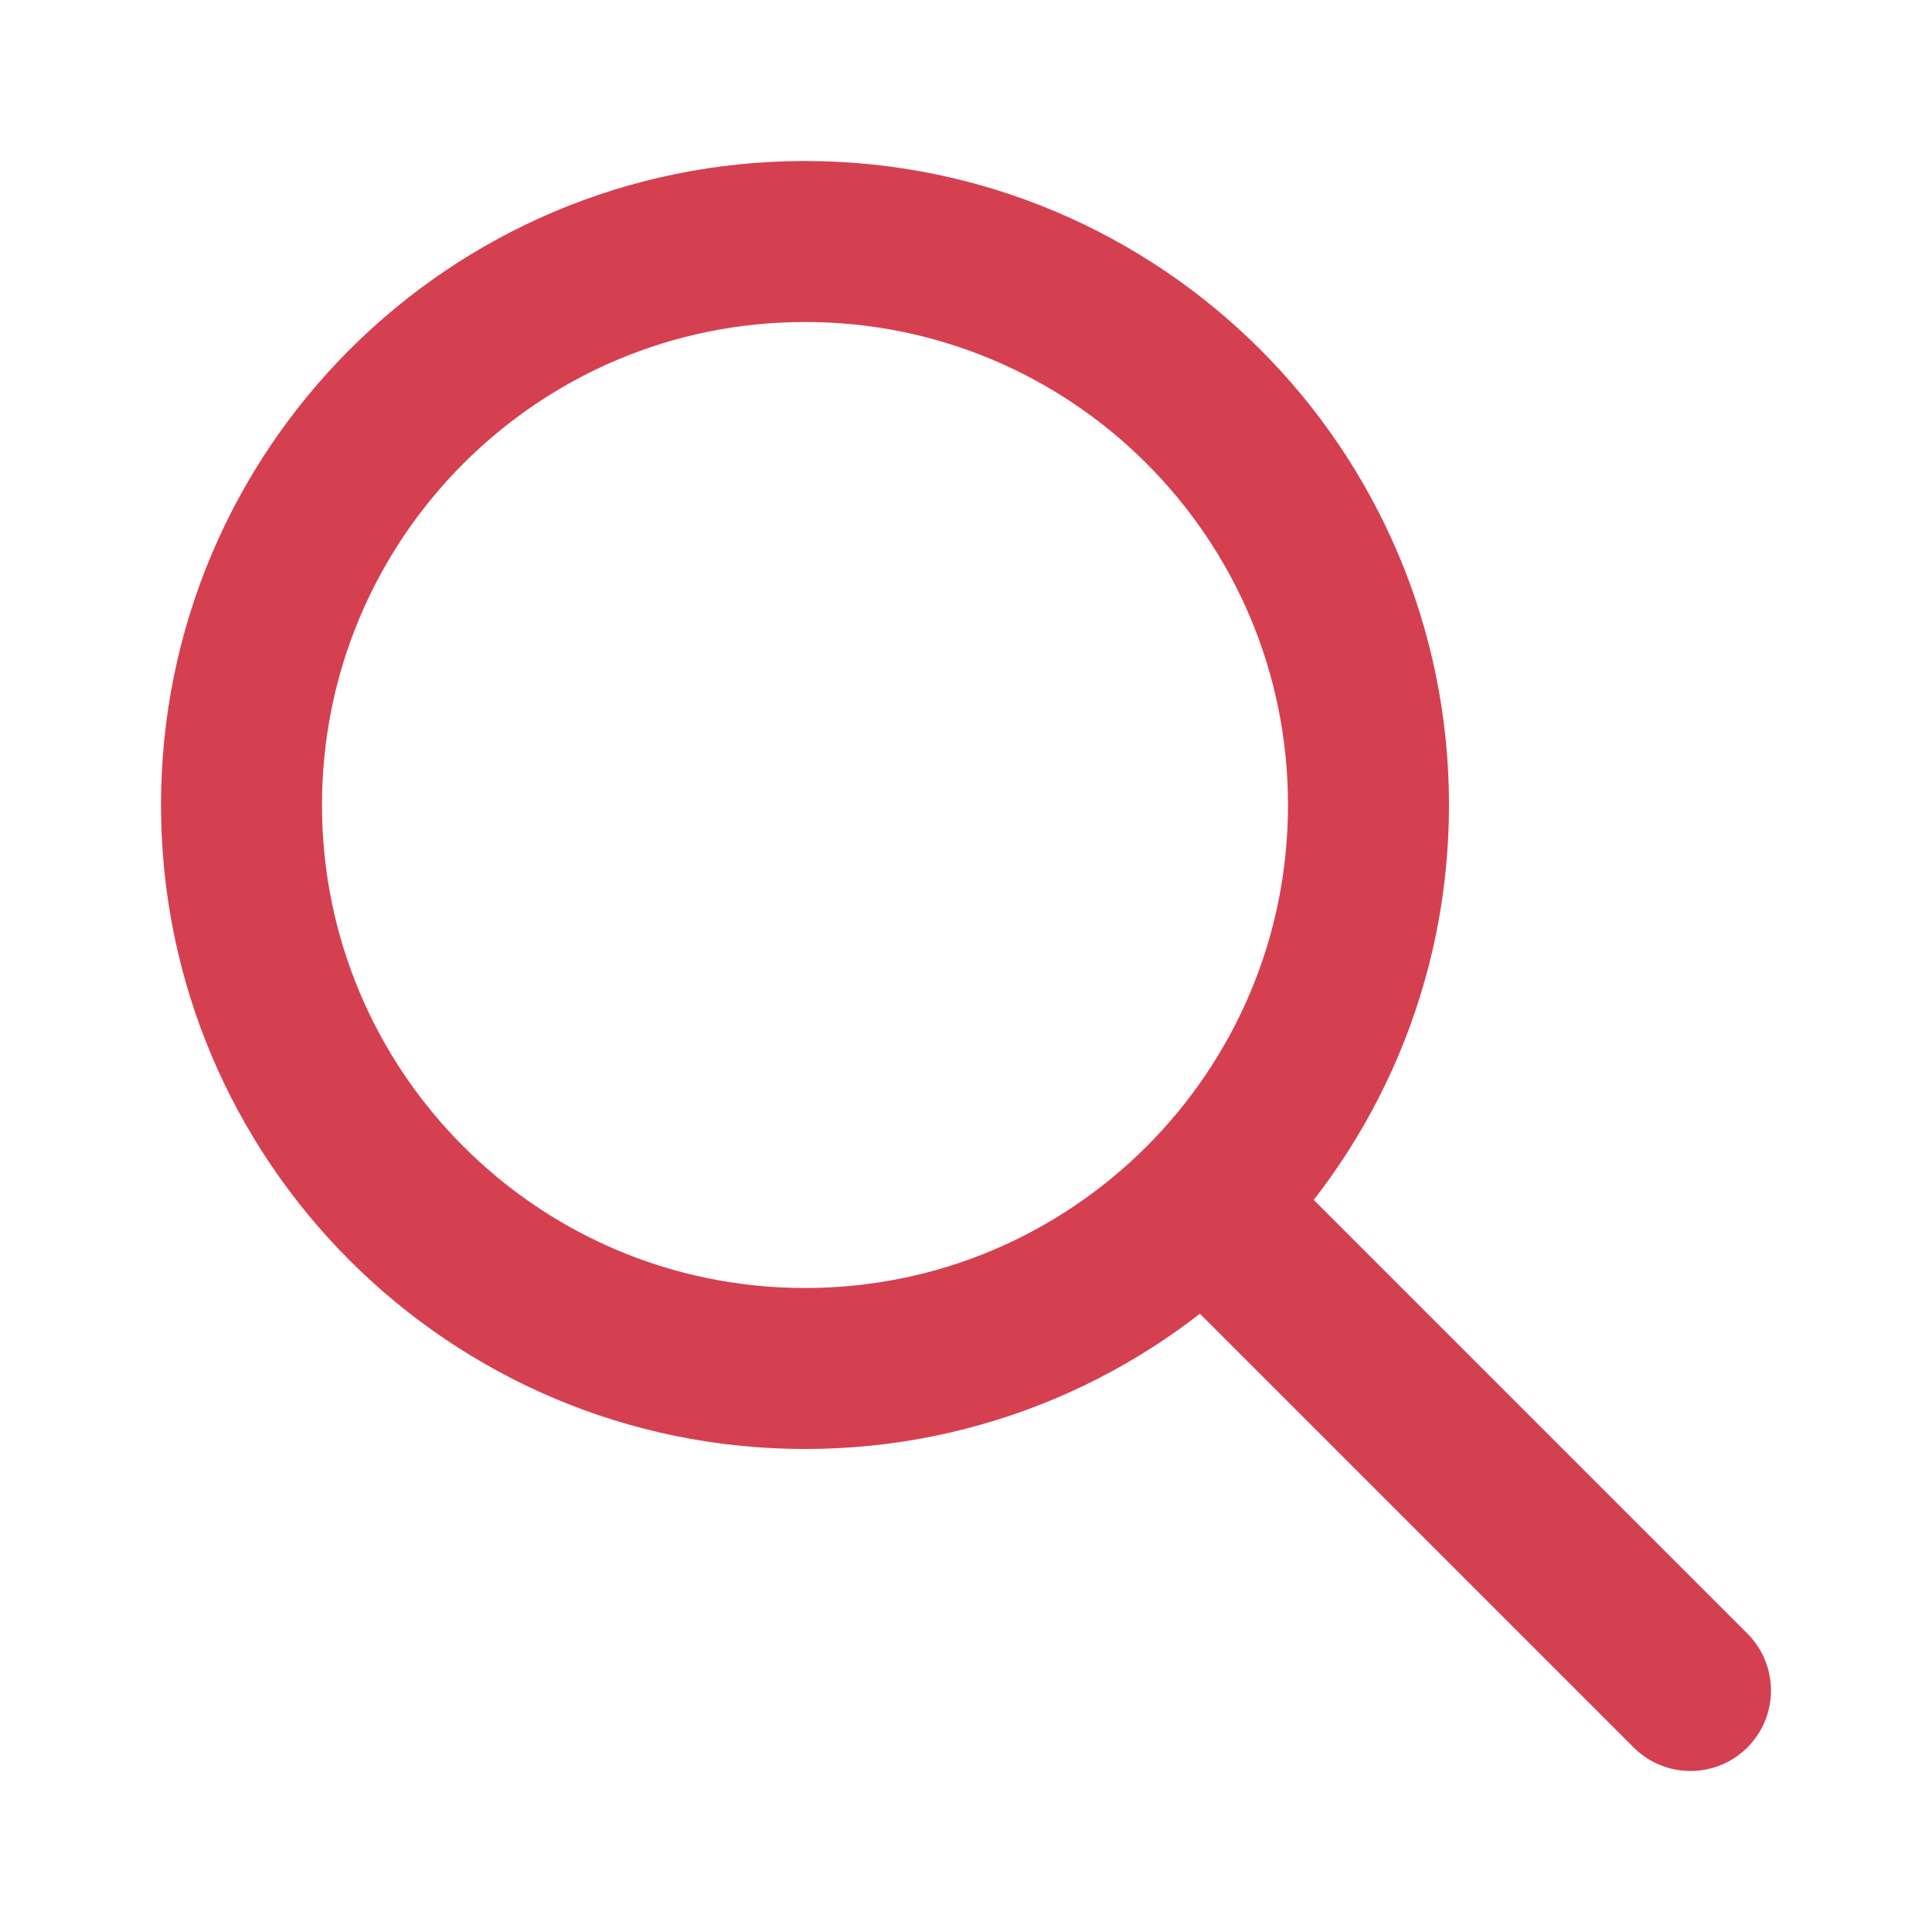
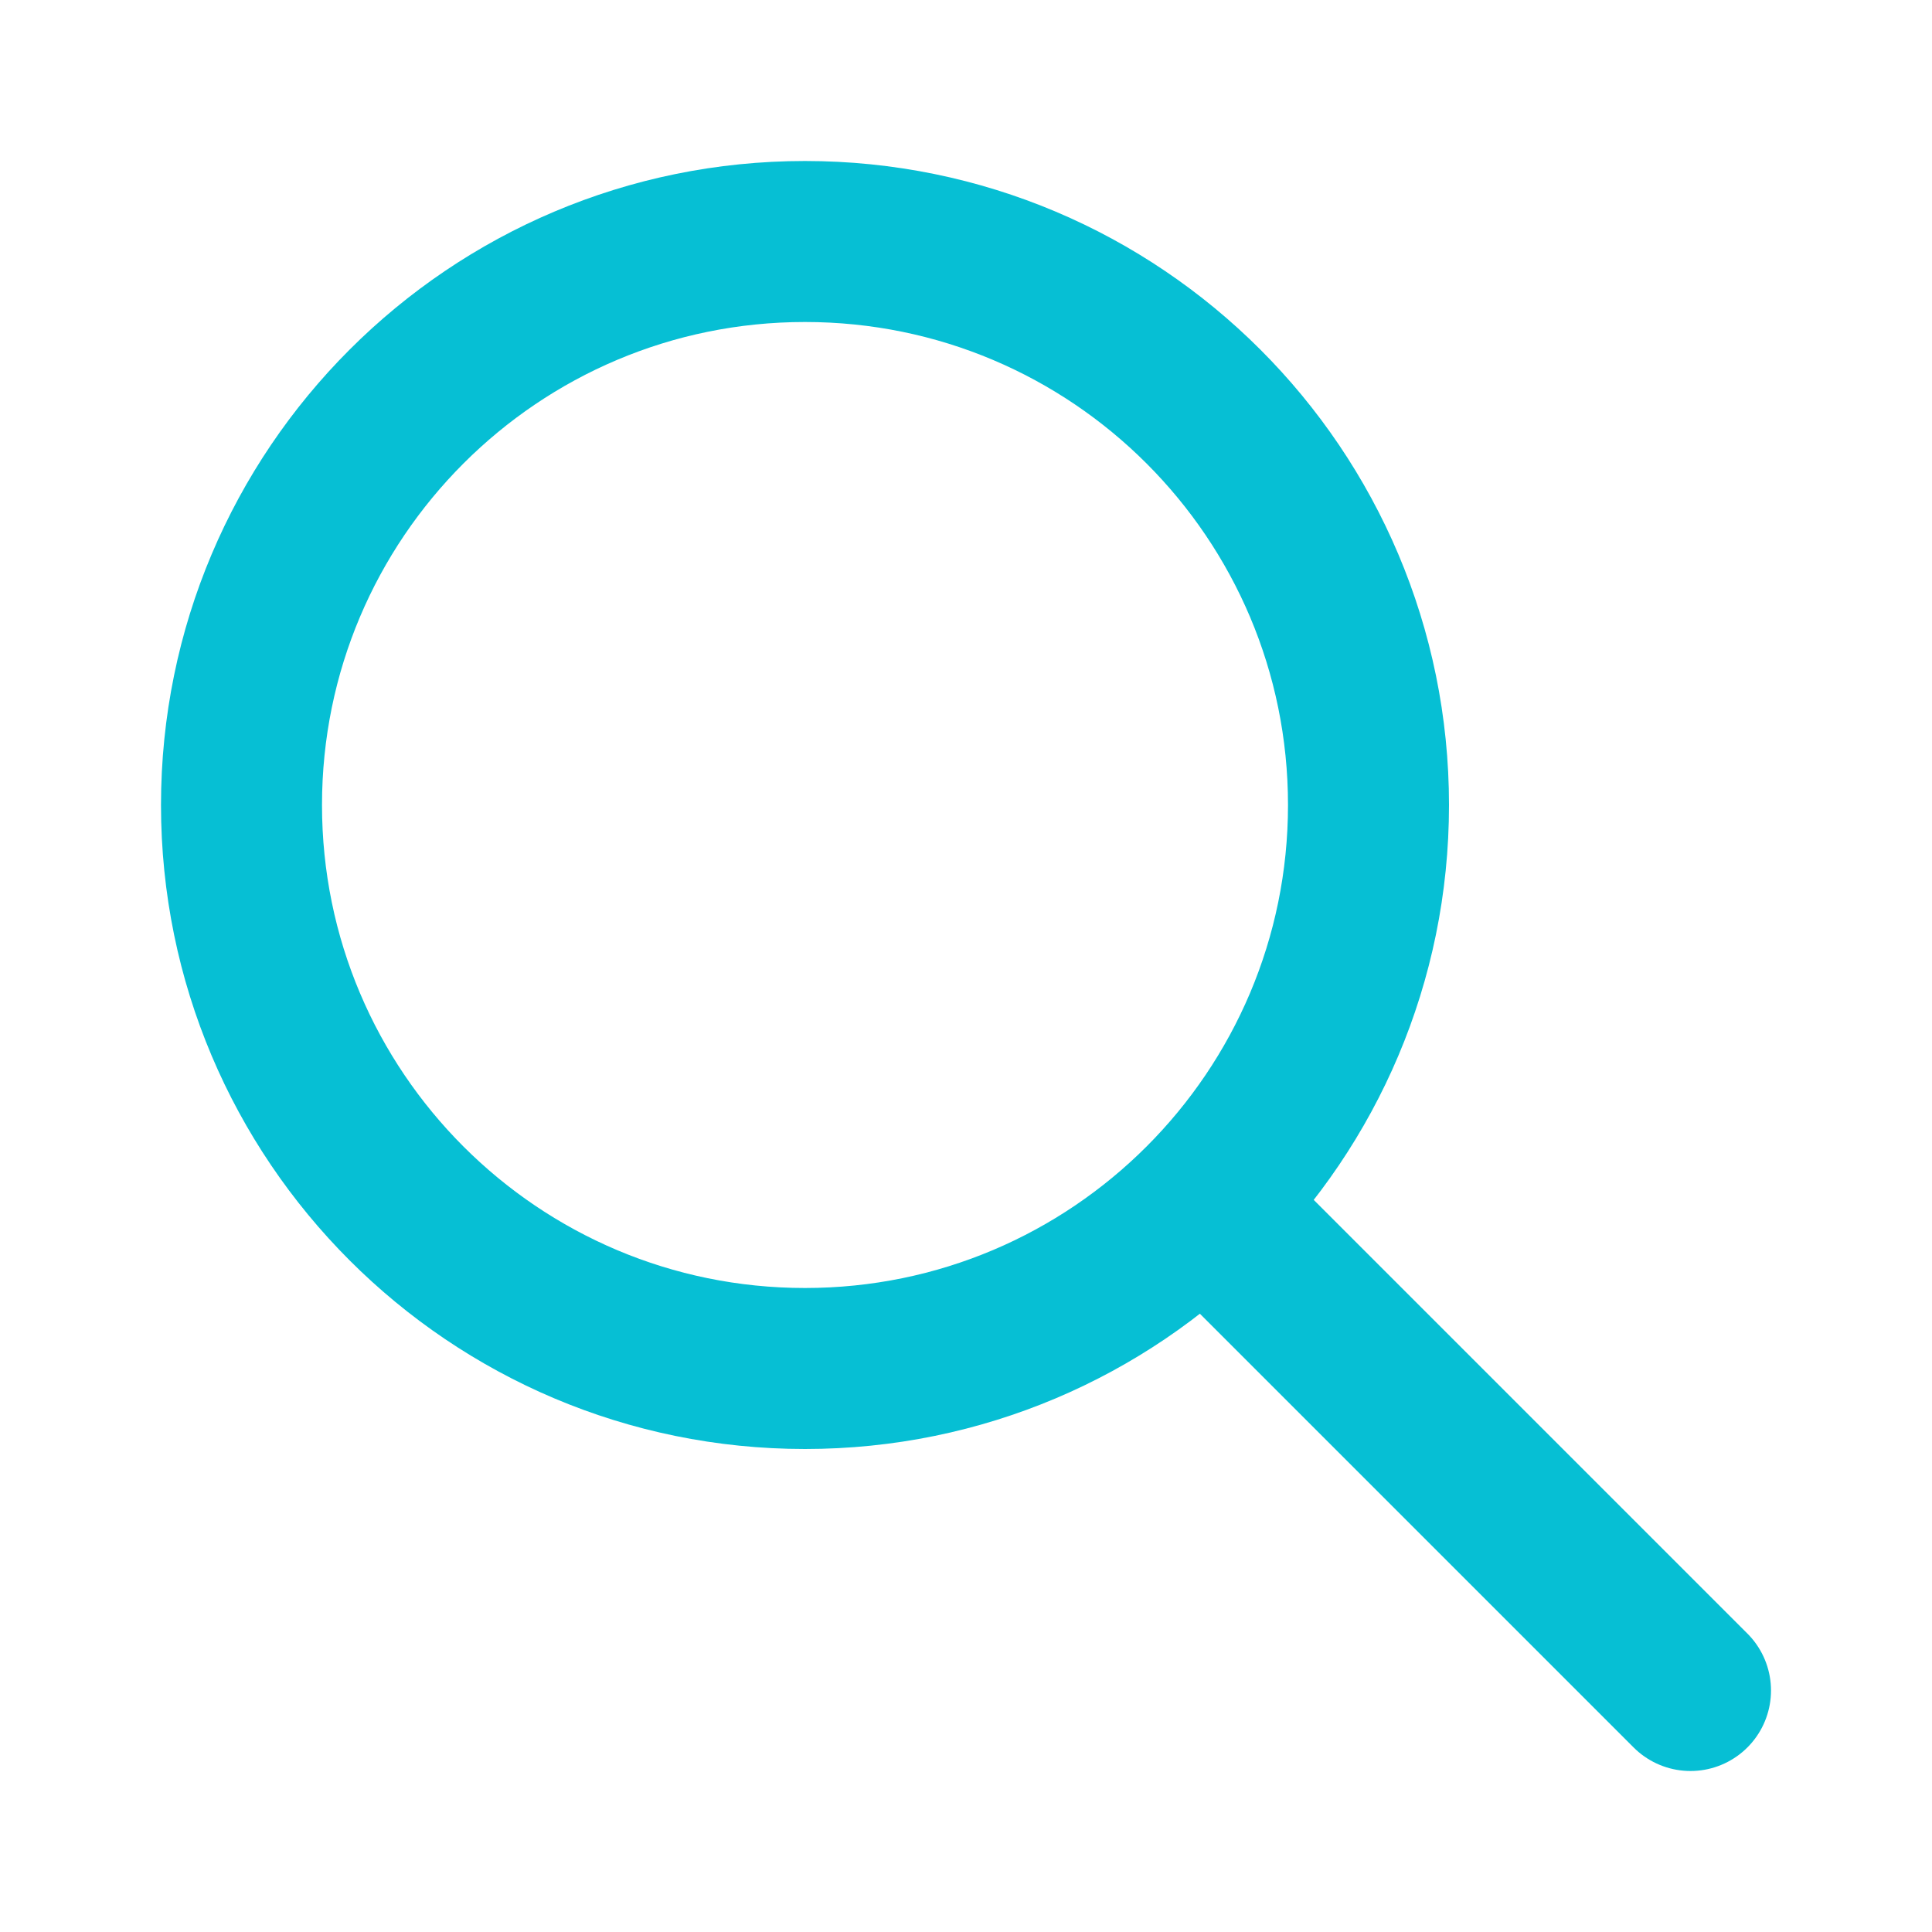
- <svg xmlns="http://www.w3.org/2000/svg" fill="none" viewBox="0 0 24 24" stroke="#D54051">
+ <svg xmlns="http://www.w3.org/2000/svg" fill="none" viewBox="0 0 24 24" stroke="#06BFD4">
  <path stroke-linecap="round" stroke-linejoin="round" stroke-width="2" d="M21 21l-6-6m2-5a7 7 0 11-14 0 7 7 0 0114 0z" />
</svg>
